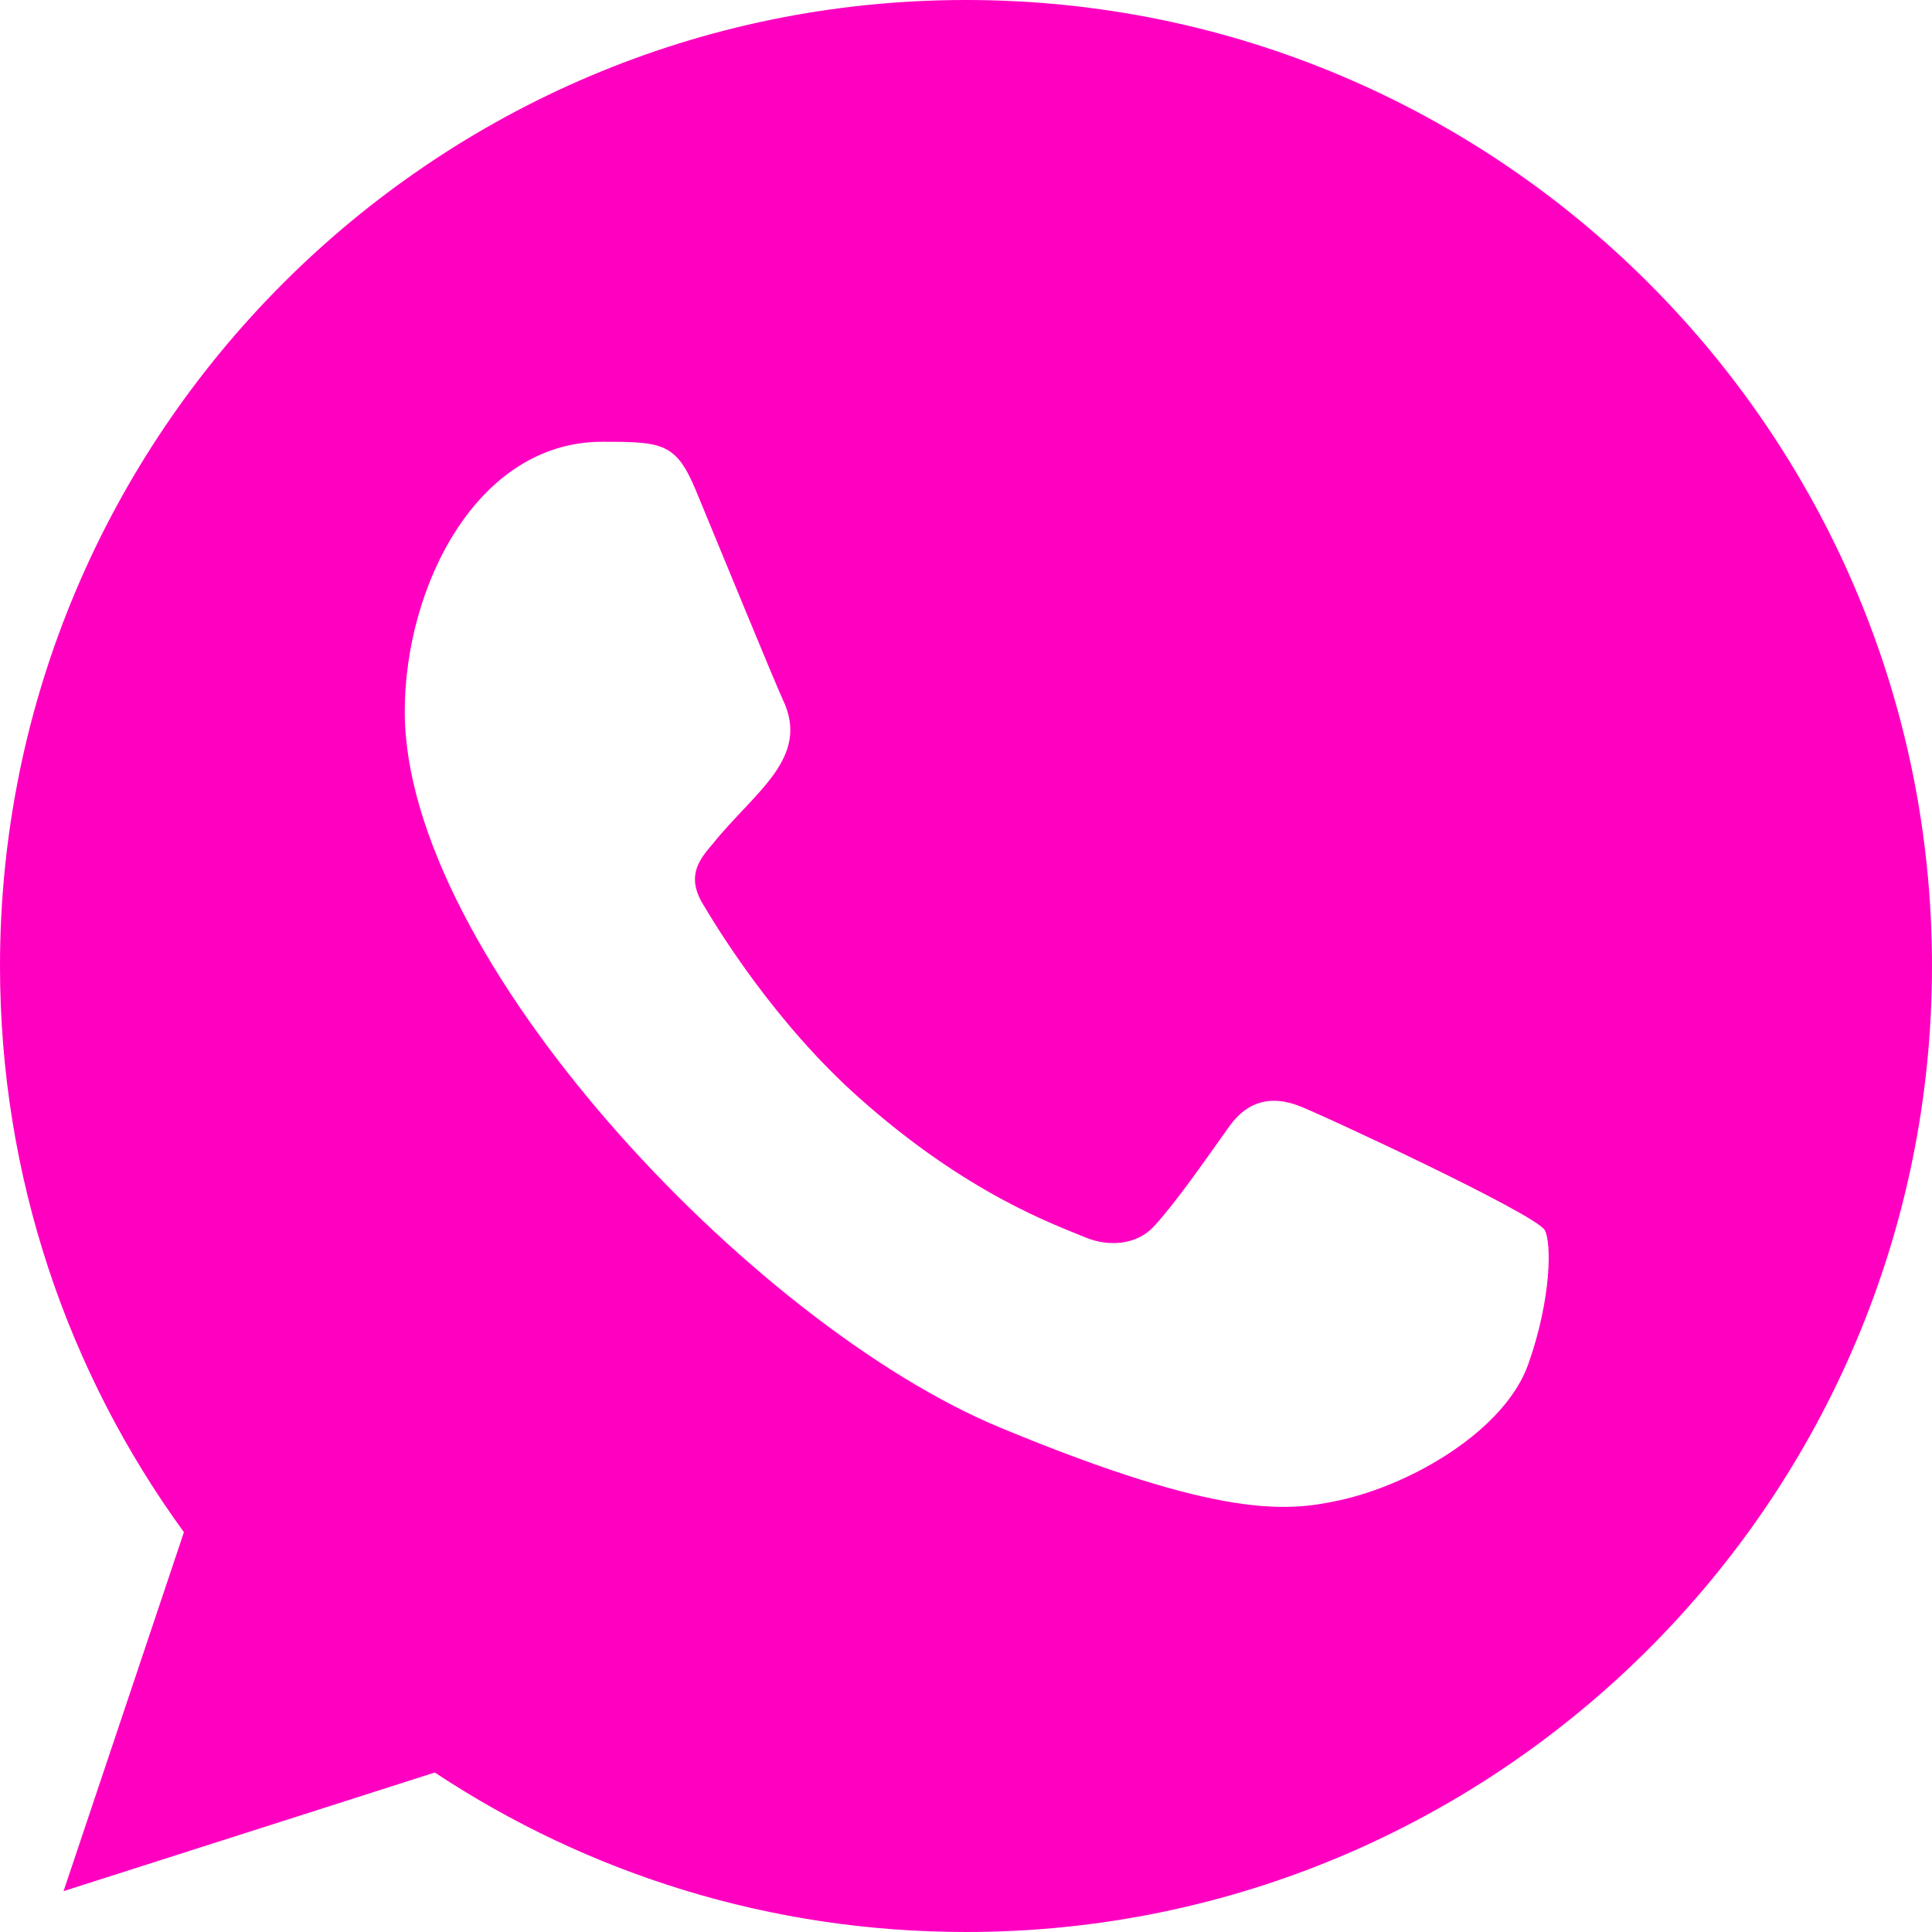
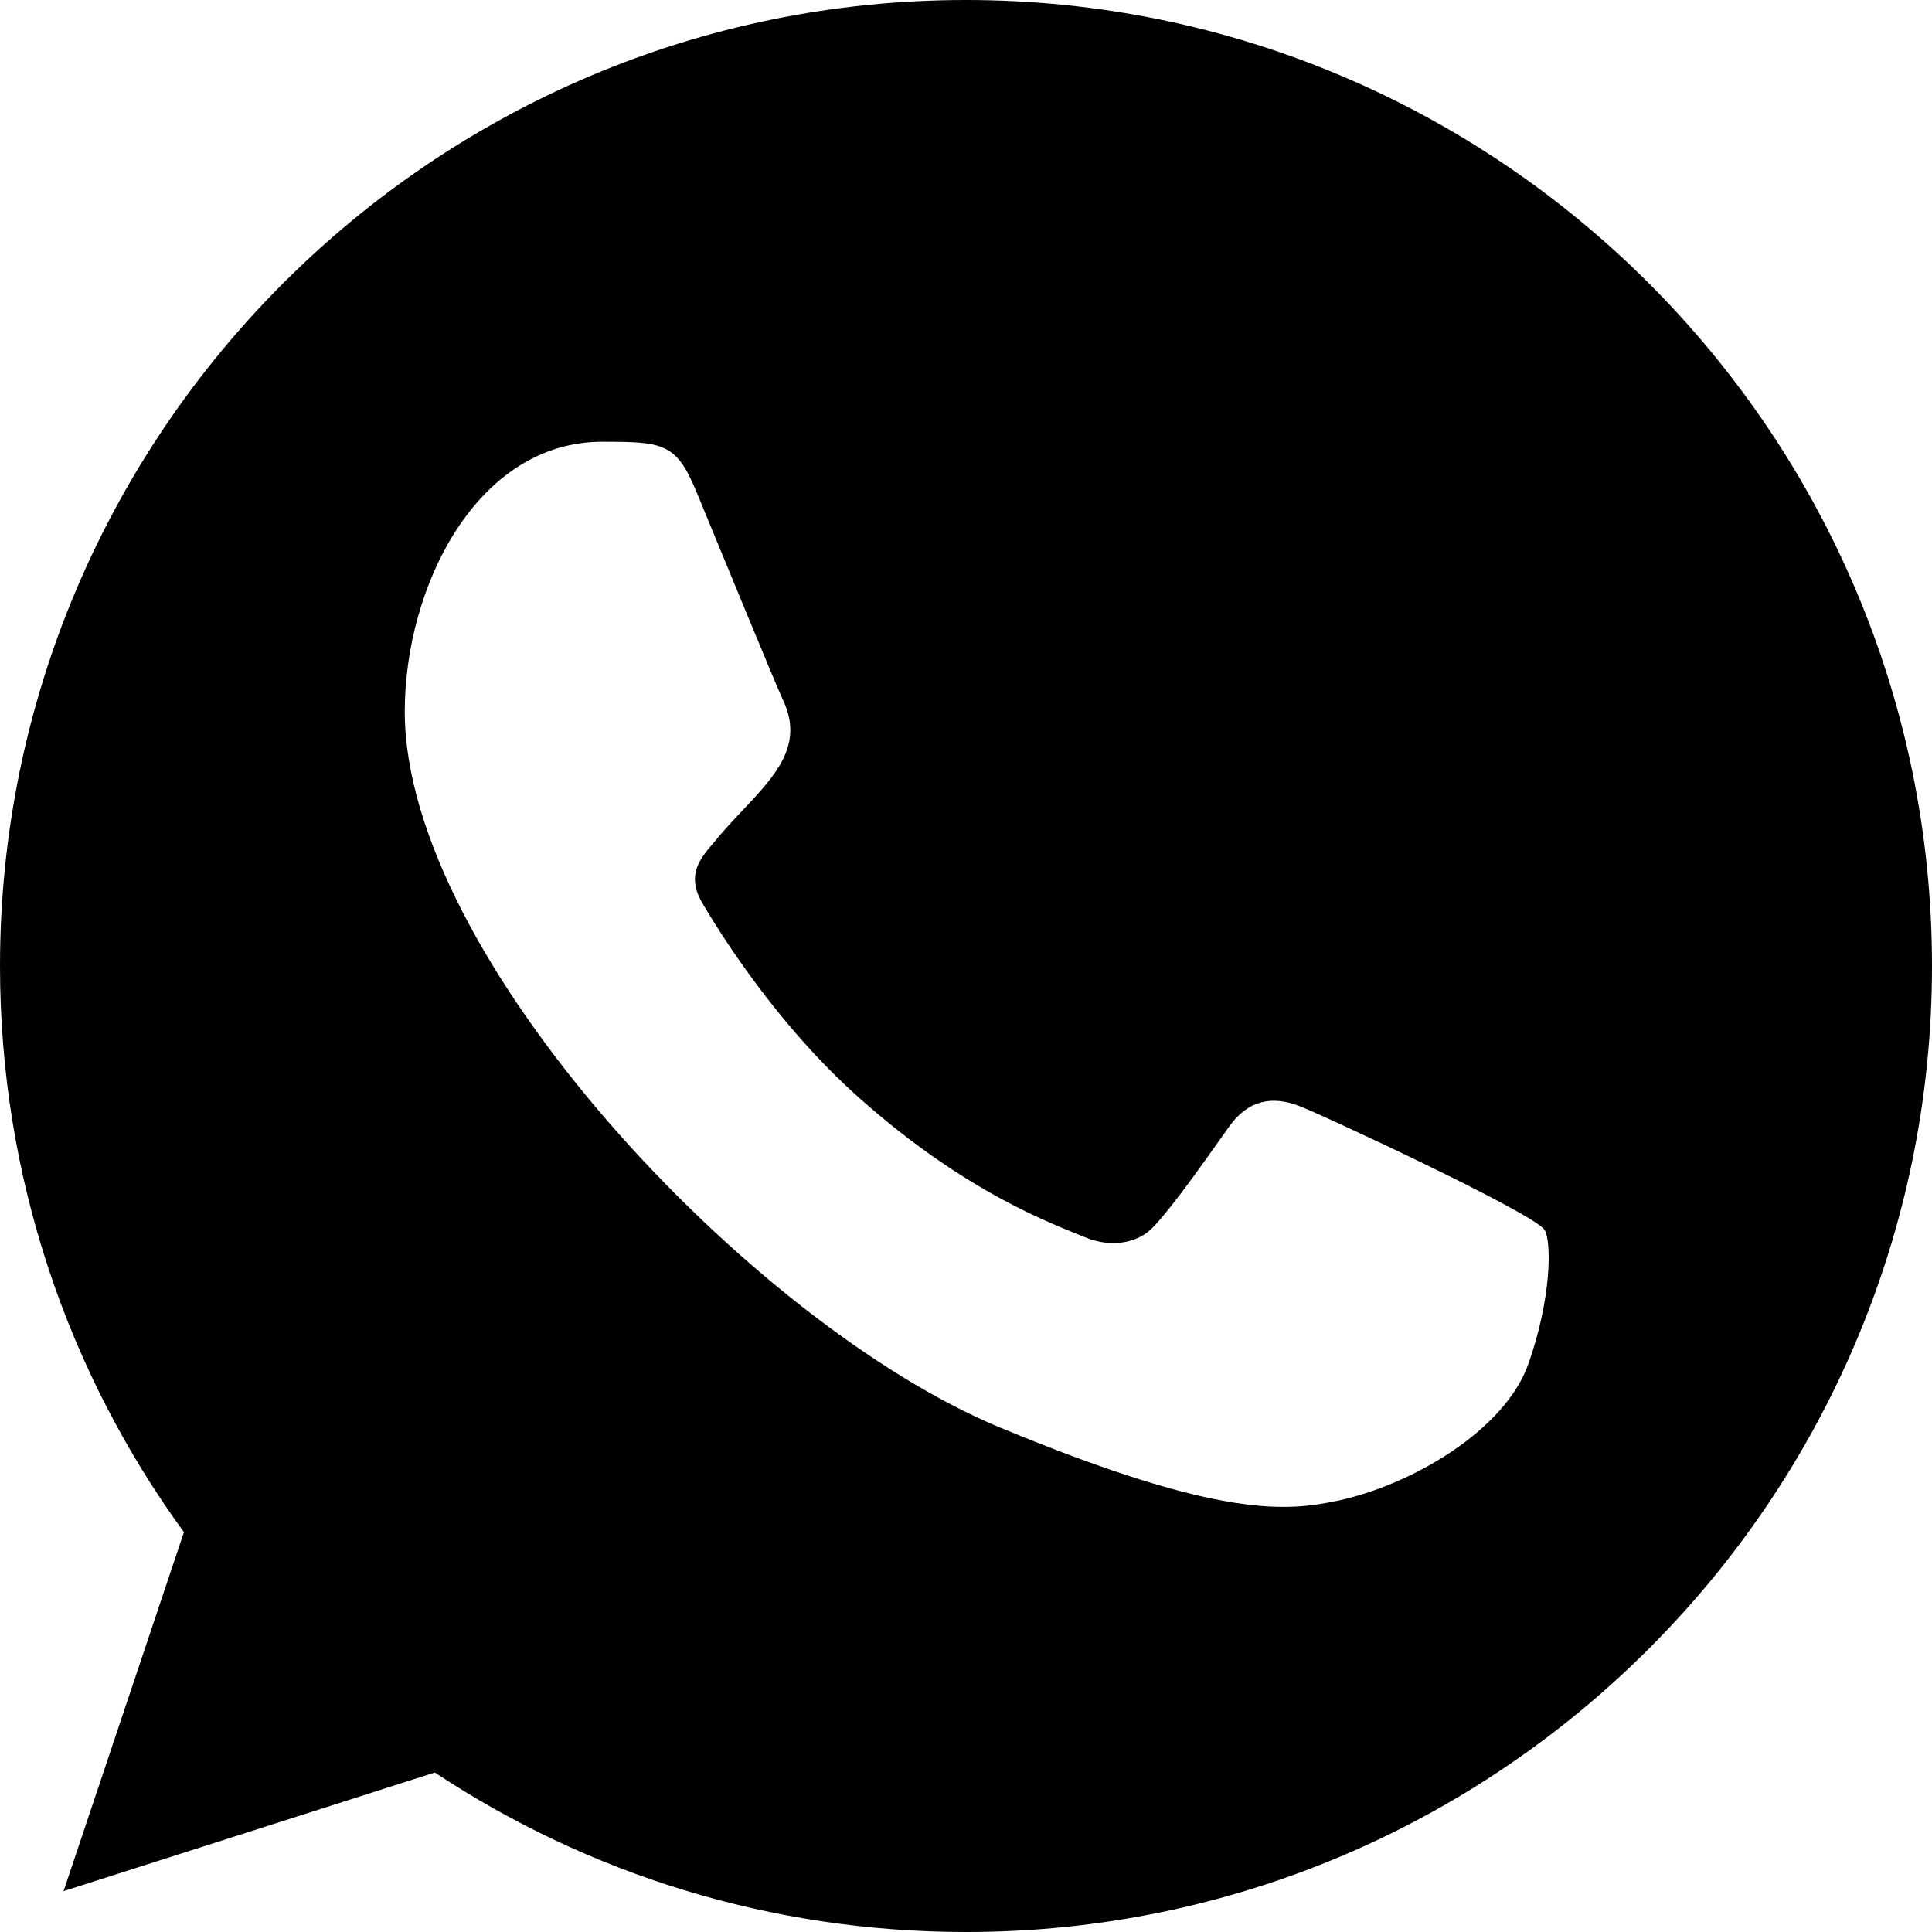
- <svg xmlns="http://www.w3.org/2000/svg" width="30px" height="30px" viewBox="0 0 20 20" version="1.1" fill="#ff00c1" stroke="#ff00c1">
+ <svg xmlns="http://www.w3.org/2000/svg" width="30px" height="30px" viewBox="0 0 20 20" version="1.1" fill="currentColor" stroke="currentColor">
  <g id="SVGRepo_bgCarrier" stroke-width="0" />
  <g id="SVGRepo_tracerCarrier" stroke-linecap="round" stroke-linejoin="round" />
  <g id="SVGRepo_iconCarrier">
    <defs> </defs>
    <g id="Page-1" stroke="none" stroke-width="1" fill="none" fill-rule="evenodd">
-       <g id="Dribbble-Light-Preview" transform="translate(-300, -7599)" fill="#ff00c1">
+       <g id="Dribbble-Light-Preview" transform="translate(-300, -7599)" fill="currentColor">
        <g id="icons" transform="translate(56, 160)">
          <path d="M259.821,7453.121 C259.58,7453.803 258.622,7454.368 257.858,7454.533 C257.335,7454.644 256.653,7454.732 254.355,7453.779 C251.774,7452.71 248.19,7448.901 248.19,7446.366 C248.19,7445.076 248.934,7443.573 250.235,7443.573 C250.861,7443.573 250.999,7443.585 251.205,7444.08 C251.446,7444.662 252.034,7446.096 252.104,7446.243 C252.393,7446.846 251.81,7447.199 251.387,7447.725 C251.252,7447.883 251.099,7448.054 251.27,7448.348 C251.44,7448.636 252.028,7449.594 252.892,7450.363 C254.008,7451.358 254.913,7451.675 255.237,7451.81 C255.478,7451.91 255.766,7451.887 255.942,7451.699 C256.165,7451.458 256.442,7451.058 256.724,7450.663 C256.923,7450.381 257.176,7450.346 257.441,7450.446 C257.62,7450.508 259.895,7451.565 259.991,7451.734 C260.062,7451.857 260.062,7452.439 259.821,7453.121 M254.002,7439 L253.997,7439 L253.997,7439 C248.484,7439 244,7443.485 244,7449 C244,7451.187 244.705,7453.215 245.904,7454.861 L244.658,7458.577 L248.501,7457.349 C250.082,7458.395 251.969,7459 254.002,7459 C259.515,7459 264,7454.515 264,7449 C264,7443.485 259.515,7439 254.002,7439" id="whatsapp-[#ff00c1]"> </path>
        </g>
      </g>
    </g>
  </g>
</svg>
